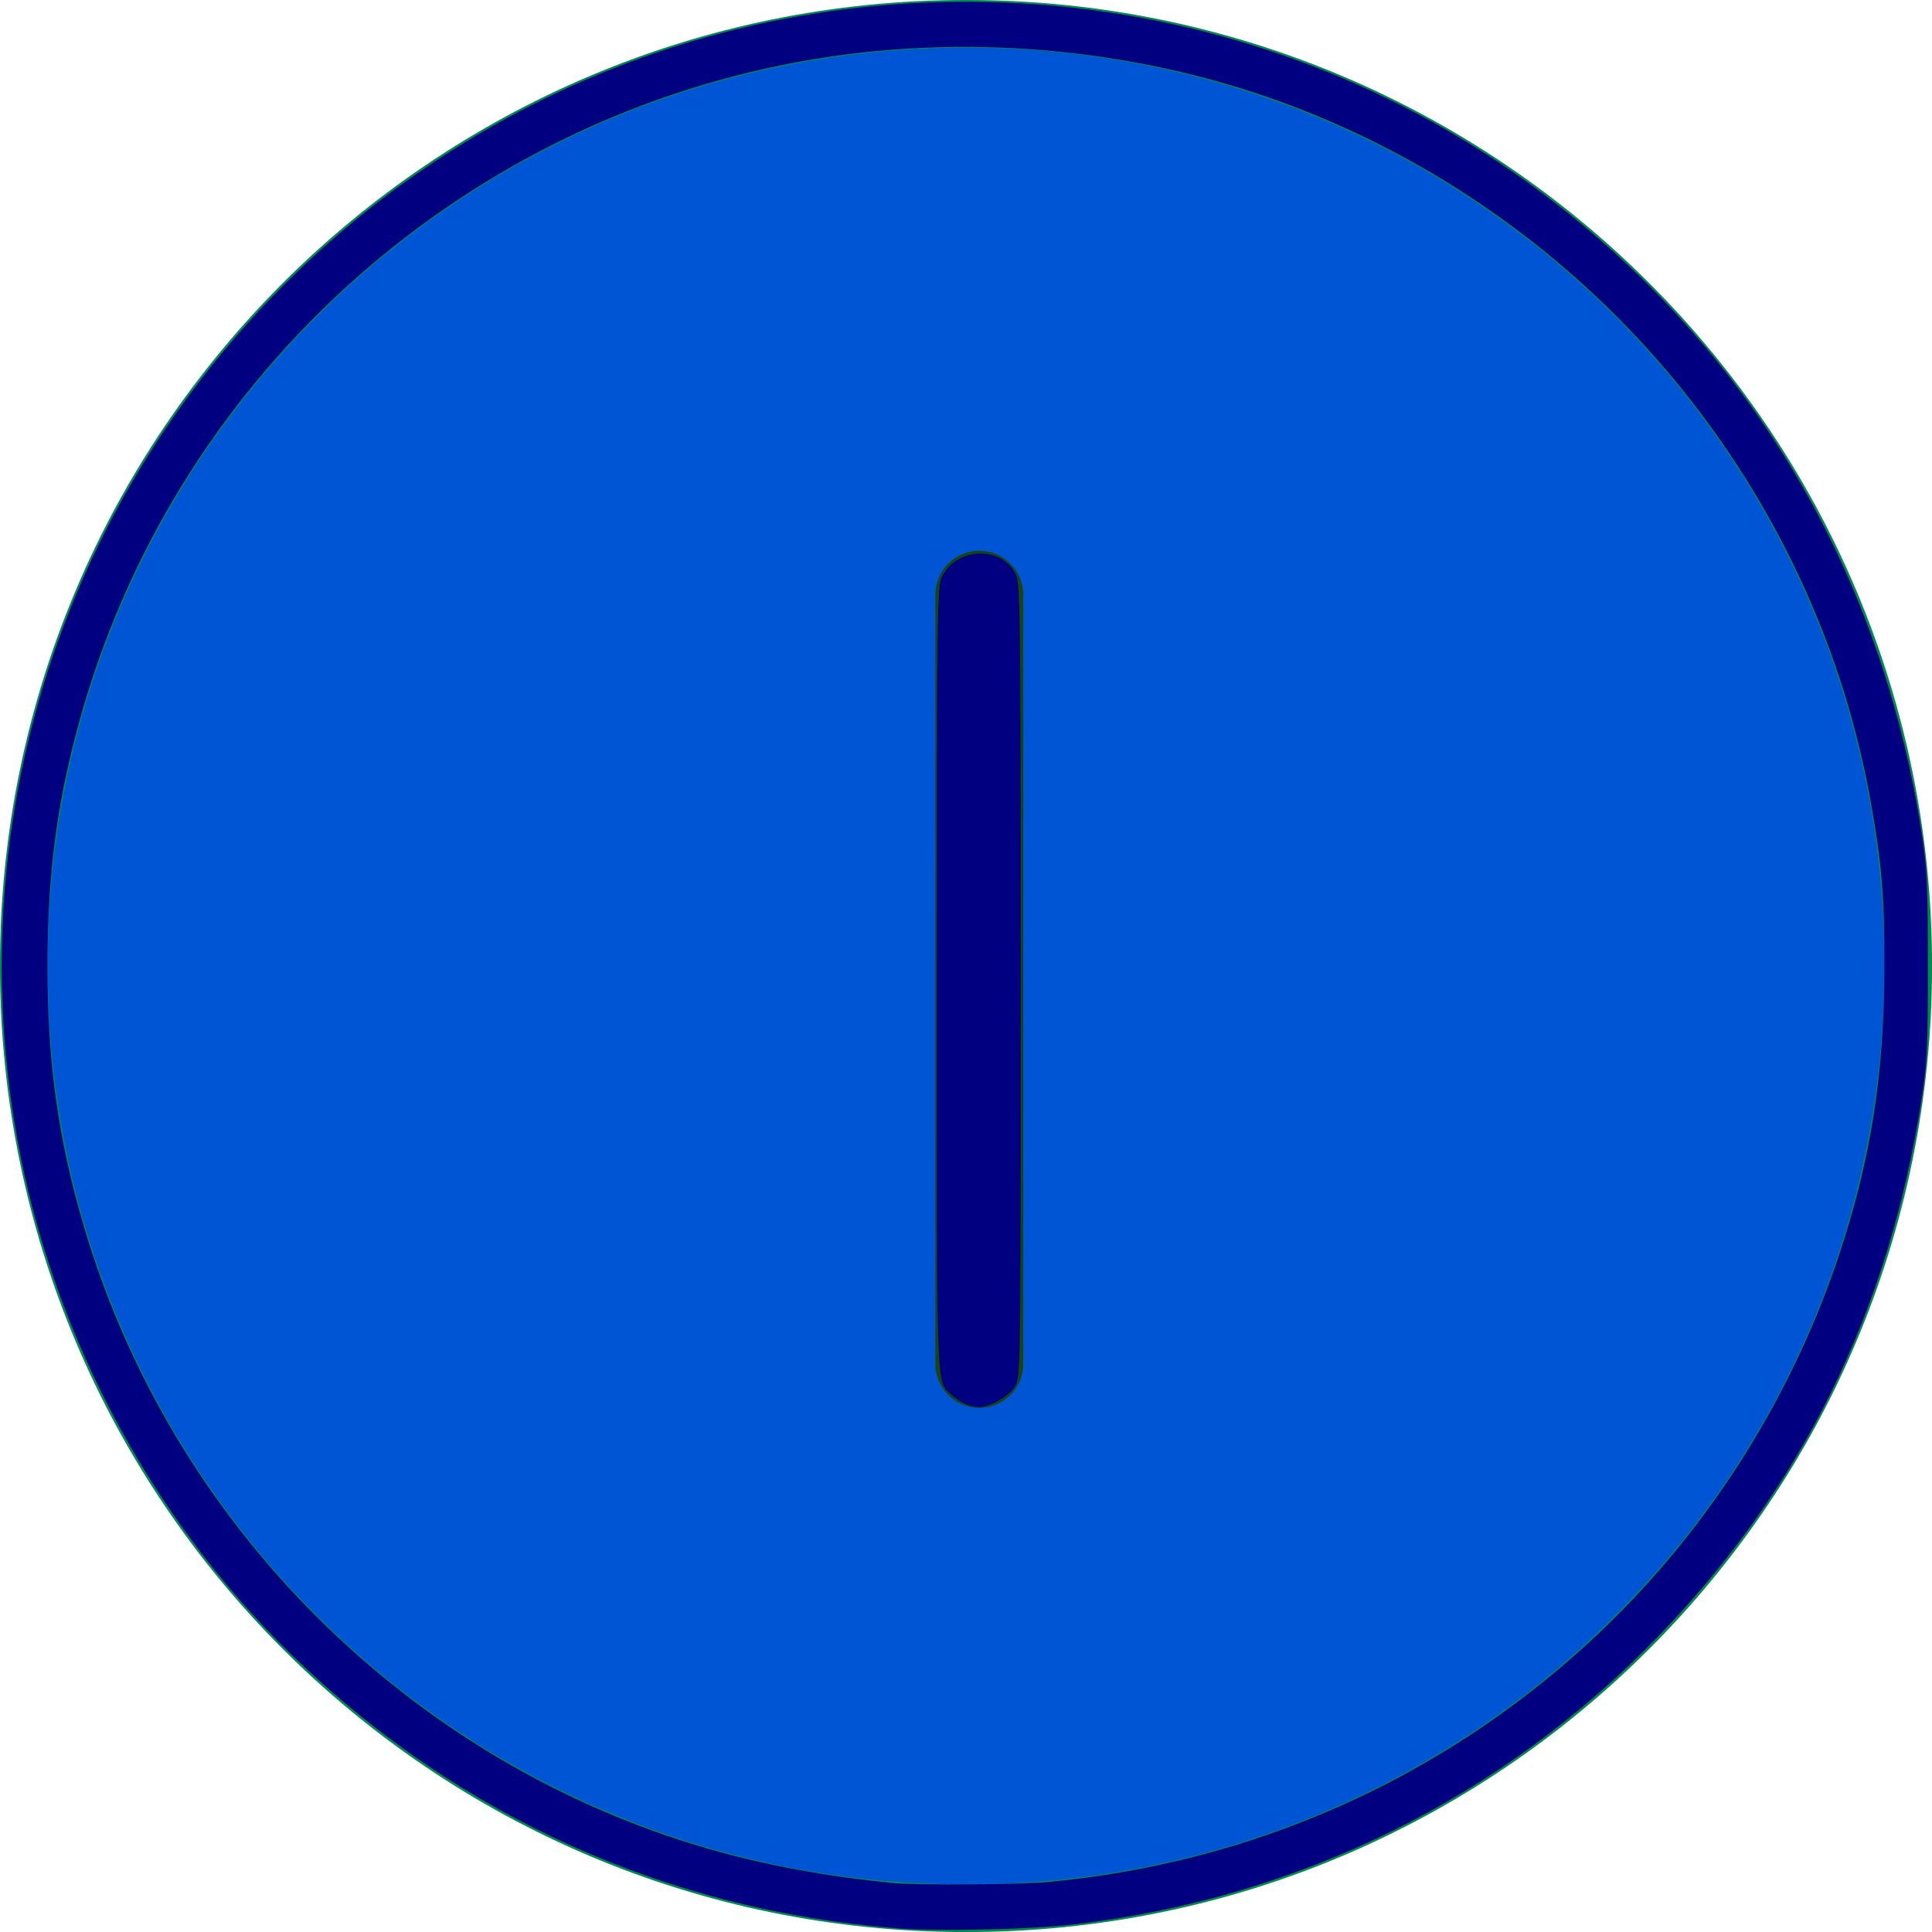
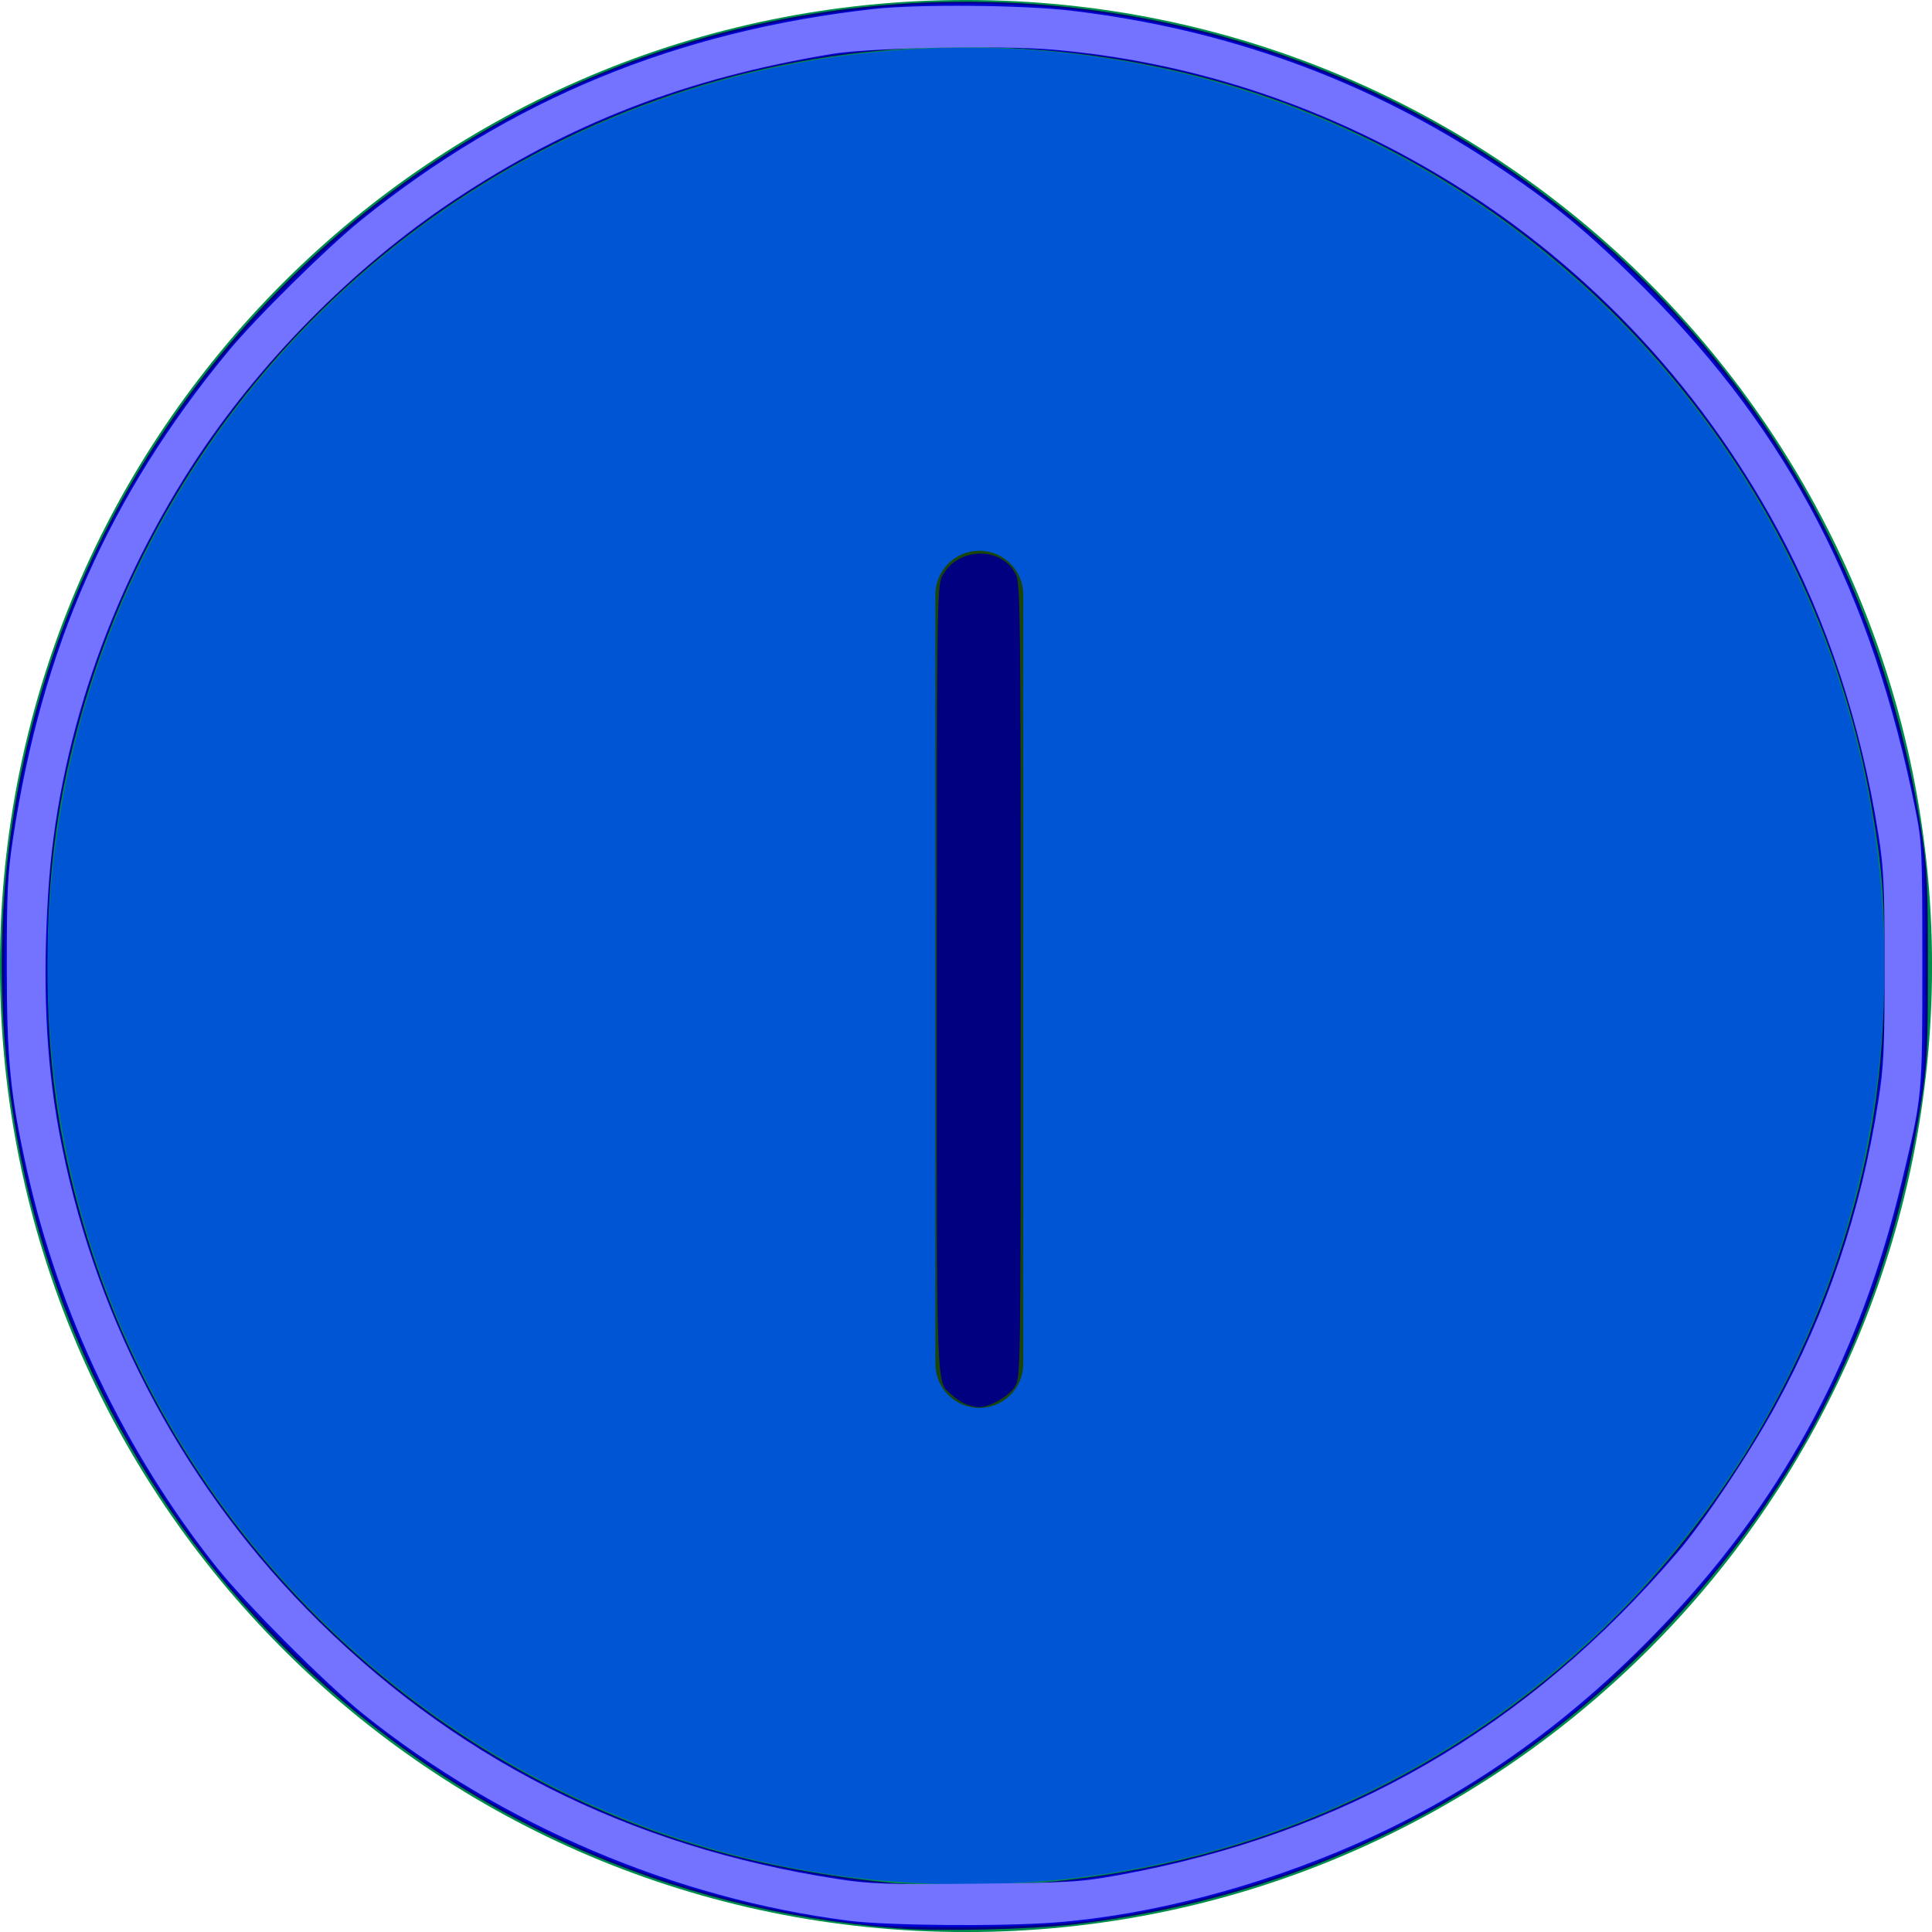
<svg xmlns="http://www.w3.org/2000/svg" width="100" height="100" viewBox="0 0 26.458 26.458" version="1.1" id="svg8">
  <defs id="defs2">
    <marker orient="auto" refY="0.0" refX="0.0" id="Arrow1Lstart" style="overflow:visible">
      <path id="path851" d="M 0.0,0.0 L 5.0,-5.0 L -12.5,0.0 L 5.0,5.0 L 0.0,0.0 z " style="fill-rule:evenodd;stroke:#990b41;stroke-width:1pt;stroke-opacity:1;fill:#e92f52;fill-opacity:1" transform="scale(0.8) translate(12.5,0)" />
    </marker>
  </defs>
  <g id="layer1" transform="translate(0,-270.5417)">
    <circle r="12.903" style="opacity:1;fill:#0055d4;fill-opacity:1;fill-rule:nonzero;stroke:#008c49;stroke-width:0.653;stroke-linecap:butt;stroke-linejoin:miter;stroke-miterlimit:0;stroke-dasharray:none;stroke-dashoffset:0;stroke-opacity:1" id="path815" cx="13.229" cy="283.771" />
    <rect transform="rotate(90)" style="opacity:1;fill:#1a4509;fill-opacity:1;fill-rule:nonzero;stroke:#990b41;stroke-width:0;stroke-linecap:butt;stroke-linejoin:miter;stroke-miterlimit:0;stroke-dasharray:none;stroke-dashoffset:0;stroke-opacity:1" id="rect1152" width="11.738" height="1.203" x="278.084" y="-14.013" ry="0.602" />
    <path transform="matrix(0.2645833,0,0,0.2645833,0,270.5417)" id="path2143" d="M 46.407,99.805 C 34.578,98.876 23.804,94.037 15.264,85.815 7.614,78.449 2.387,68.425 0.72,57.923 -0.335,51.271 -0.062,44.563 1.529,38.084 5.104,23.527 15.124,11.287 28.746,4.841 44.974,-2.84 64.316,-1.11 78.906,9.326 90.128,17.353 97.283,29.093 99.449,43.031 c 0.298,1.917 0.338,2.735 0.338,6.966 0,4.231 -0.04,5.049 -0.338,6.966 -1.697,10.921 -6.182,20.042 -13.657,27.769 -8.043,8.315 -18.523,13.487 -30.112,14.861 -2.361,0.28 -7.041,0.387 -9.273,0.212 z m 7.849,-2.396 c 10.526,-0.98 20.233,-5.277 27.971,-12.381 5.84,-5.362 10.314,-12.25 12.878,-19.825 1.708,-5.047 2.429,-9.559 2.429,-15.206 0,-3.632 -0.125,-5.178 -0.672,-8.314 C 94.027,25.412 82.708,11.641 67.215,5.612 59.46,2.593 50.525,1.679 42.197,3.05 24.23,6.01 9.397,19.159 4.305,36.639 c -1.309,4.492 -1.849,8.4 -1.849,13.358 0,4.959 0.541,8.866 1.849,13.358 4.525,15.535 16.891,27.882 32.398,32.349 2.887,0.831 6.169,1.437 9.539,1.76 1.261,0.121 6.511,0.085 8.015,-0.055 z" style="fill:#000080;fill-opacity:1;stroke-width:0.15" />
    <path transform="matrix(0.2645833,0,0,0.2645833,0,270.5417)" id="path2145" d="m 49.987,72.675 c -0.206,-0.082 -0.533,-0.297 -0.726,-0.477 -0.817,-0.763 -0.772,0.474 -0.772,-21.481 2.18e-4,-19.07 0.017,-20.377 0.262,-20.866 0.781,-1.555 3.12,-1.61 3.841,-0.09 0.217,0.458 0.241,2.491 0.24,21.009 -5.54e-4,20.295 -0.004,20.506 -0.303,20.997 -0.308,0.505 -1.311,1.076 -1.869,1.065 -0.165,-0.003 -0.468,-0.073 -0.674,-0.156 z" style="fill:#000080;fill-opacity:1;stroke-width:0.15" />
+     <path style="fill:#0000d2;stroke-width:0.15" d="M 44.669,99.581 C 35.015,98.421 26.217,94.755 18.752,88.783 16.72,87.157 12.838,83.294 11.31,81.376 5.1,73.584 1.39,64.553 0.387,54.791 0.167,52.647 0.168,47.301 0.388,45.203 1.629,33.396 6.515,23.12 14.85,14.784 22.306,7.327 31.442,2.604 41.764,0.869 64.441,-2.942 86.765,9.304 95.842,30.533 c 1.426,3.335 2.73,7.848 3.461,11.974 0.318,1.799 0.345,2.371 0.345,7.491 3e-4,5.097 -0.027,5.692 -0.336,7.4 -1.746,9.626 -4.89,16.763 -10.468,23.761 -1.696,2.129 -5.667,6.096 -7.771,7.765 -7.145,5.668 -15.165,9.111 -24.344,10.452 -2.75,0.402 -9.476,0.517 -12.06,0.207 z M 55.535,97.332 C 64.445,96.237 72.35,92.974 79.5,87.439 81.656,85.77 85.778,81.662 87.381,79.585 92.605,72.815 95.909,65.239 97.094,57.311 99.169,43.436 95.27,29.696 86.233,19.043 79.181,10.73 69.112,4.968 58.377,3.103 54.318,2.398 48.531,2.214 44.594,2.663 31.592,4.149 19.744,10.938 11.881,21.408 6.888,28.055 3.709,35.922 2.697,44.132 2.396,46.575 2.357,52.852 2.627,55.315 4.239,69.994 12.879,83.382 25.629,90.955 c 5.852,3.476 11.979,5.532 19.19,6.437 1.847,0.232 8.651,0.194 10.716,-0.06 z" id="path1550" transform="matrix(0.2645833,0,0,0.2645833,0,270.5417)" />
+     <path transform="matrix(0.2645833,0,0,0.2645833,0,270.5417)" id="path1431" d="M 43.926,99.415 C 34.919,98.262 25.976,94.457 18.827,88.738 16.88,87.181 12.7,82.995 11.183,81.083 6.456,75.127 3.047,67.979 1.395,60.559 0.531,56.673 0.351,54.854 0.351,49.997 c 0,-3.889 0.045,-4.787 0.332,-6.667 C 2.187,33.504 5.642,25.683 11.769,18.237 13.213,16.483 16.883,12.854 18.683,11.4 26.413,5.155 35.014,1.609 45.193,0.468 47.494,0.21 52.943,0.256 55.455,0.554 63.476,1.507 70.691,4.119 77.262,8.449 c 3.129,2.062 4.97,3.582 7.935,6.556 7.436,7.455 11.708,15.712 13.958,26.977 0.326,1.631 0.344,2.055 0.344,7.94 0,6.839 0.009,6.745 -1.063,11.236 -2.121,8.888 -5.989,16.17 -12.005,22.6 -4.86,5.195 -10.134,8.99 -16.238,11.683 -5.014,2.212 -10.689,3.692 -15.599,4.066 -2.789,0.213 -8.688,0.162 -10.669,-0.092 z m 13.94,-2.353 c 11.688,-2.114 21.183,-7.596 28.973,-16.728 1.384,-1.622 3.682,-5.06 5.058,-7.565 2.644,-4.815 4.43,-10.1 5.316,-15.73 0.29,-1.845 0.33,-2.683 0.33,-6.966 9.9e-5,-4.239 -0.041,-5.131 -0.32,-6.893 C 96.319,37.46 94.549,32.091 92.04,27.456 87.864,19.745 81.819,13.418 74.438,9.035 68.24,5.355 61.54,3.181 54.514,2.57 51.868,2.34 45.015,2.47 43.096,2.787 35.51,4.038 29.479,6.372 23.458,10.386 18.265,13.848 13.341,18.844 9.954,24.087 5.592,30.838 2.983,38.559 2.498,46.151 c -0.299,4.691 -0.125,8.667 0.539,12.31 1.698,9.318 6.176,17.995 12.784,24.773 7.504,7.696 16.658,12.354 27.575,14.029 1.642,0.252 2.52,0.281 7.116,0.234 4.831,-0.049 5.409,-0.083 7.354,-0.435 z" style="fill:#7373ff;stroke-width:0.15" />
  </g>
</svg>
